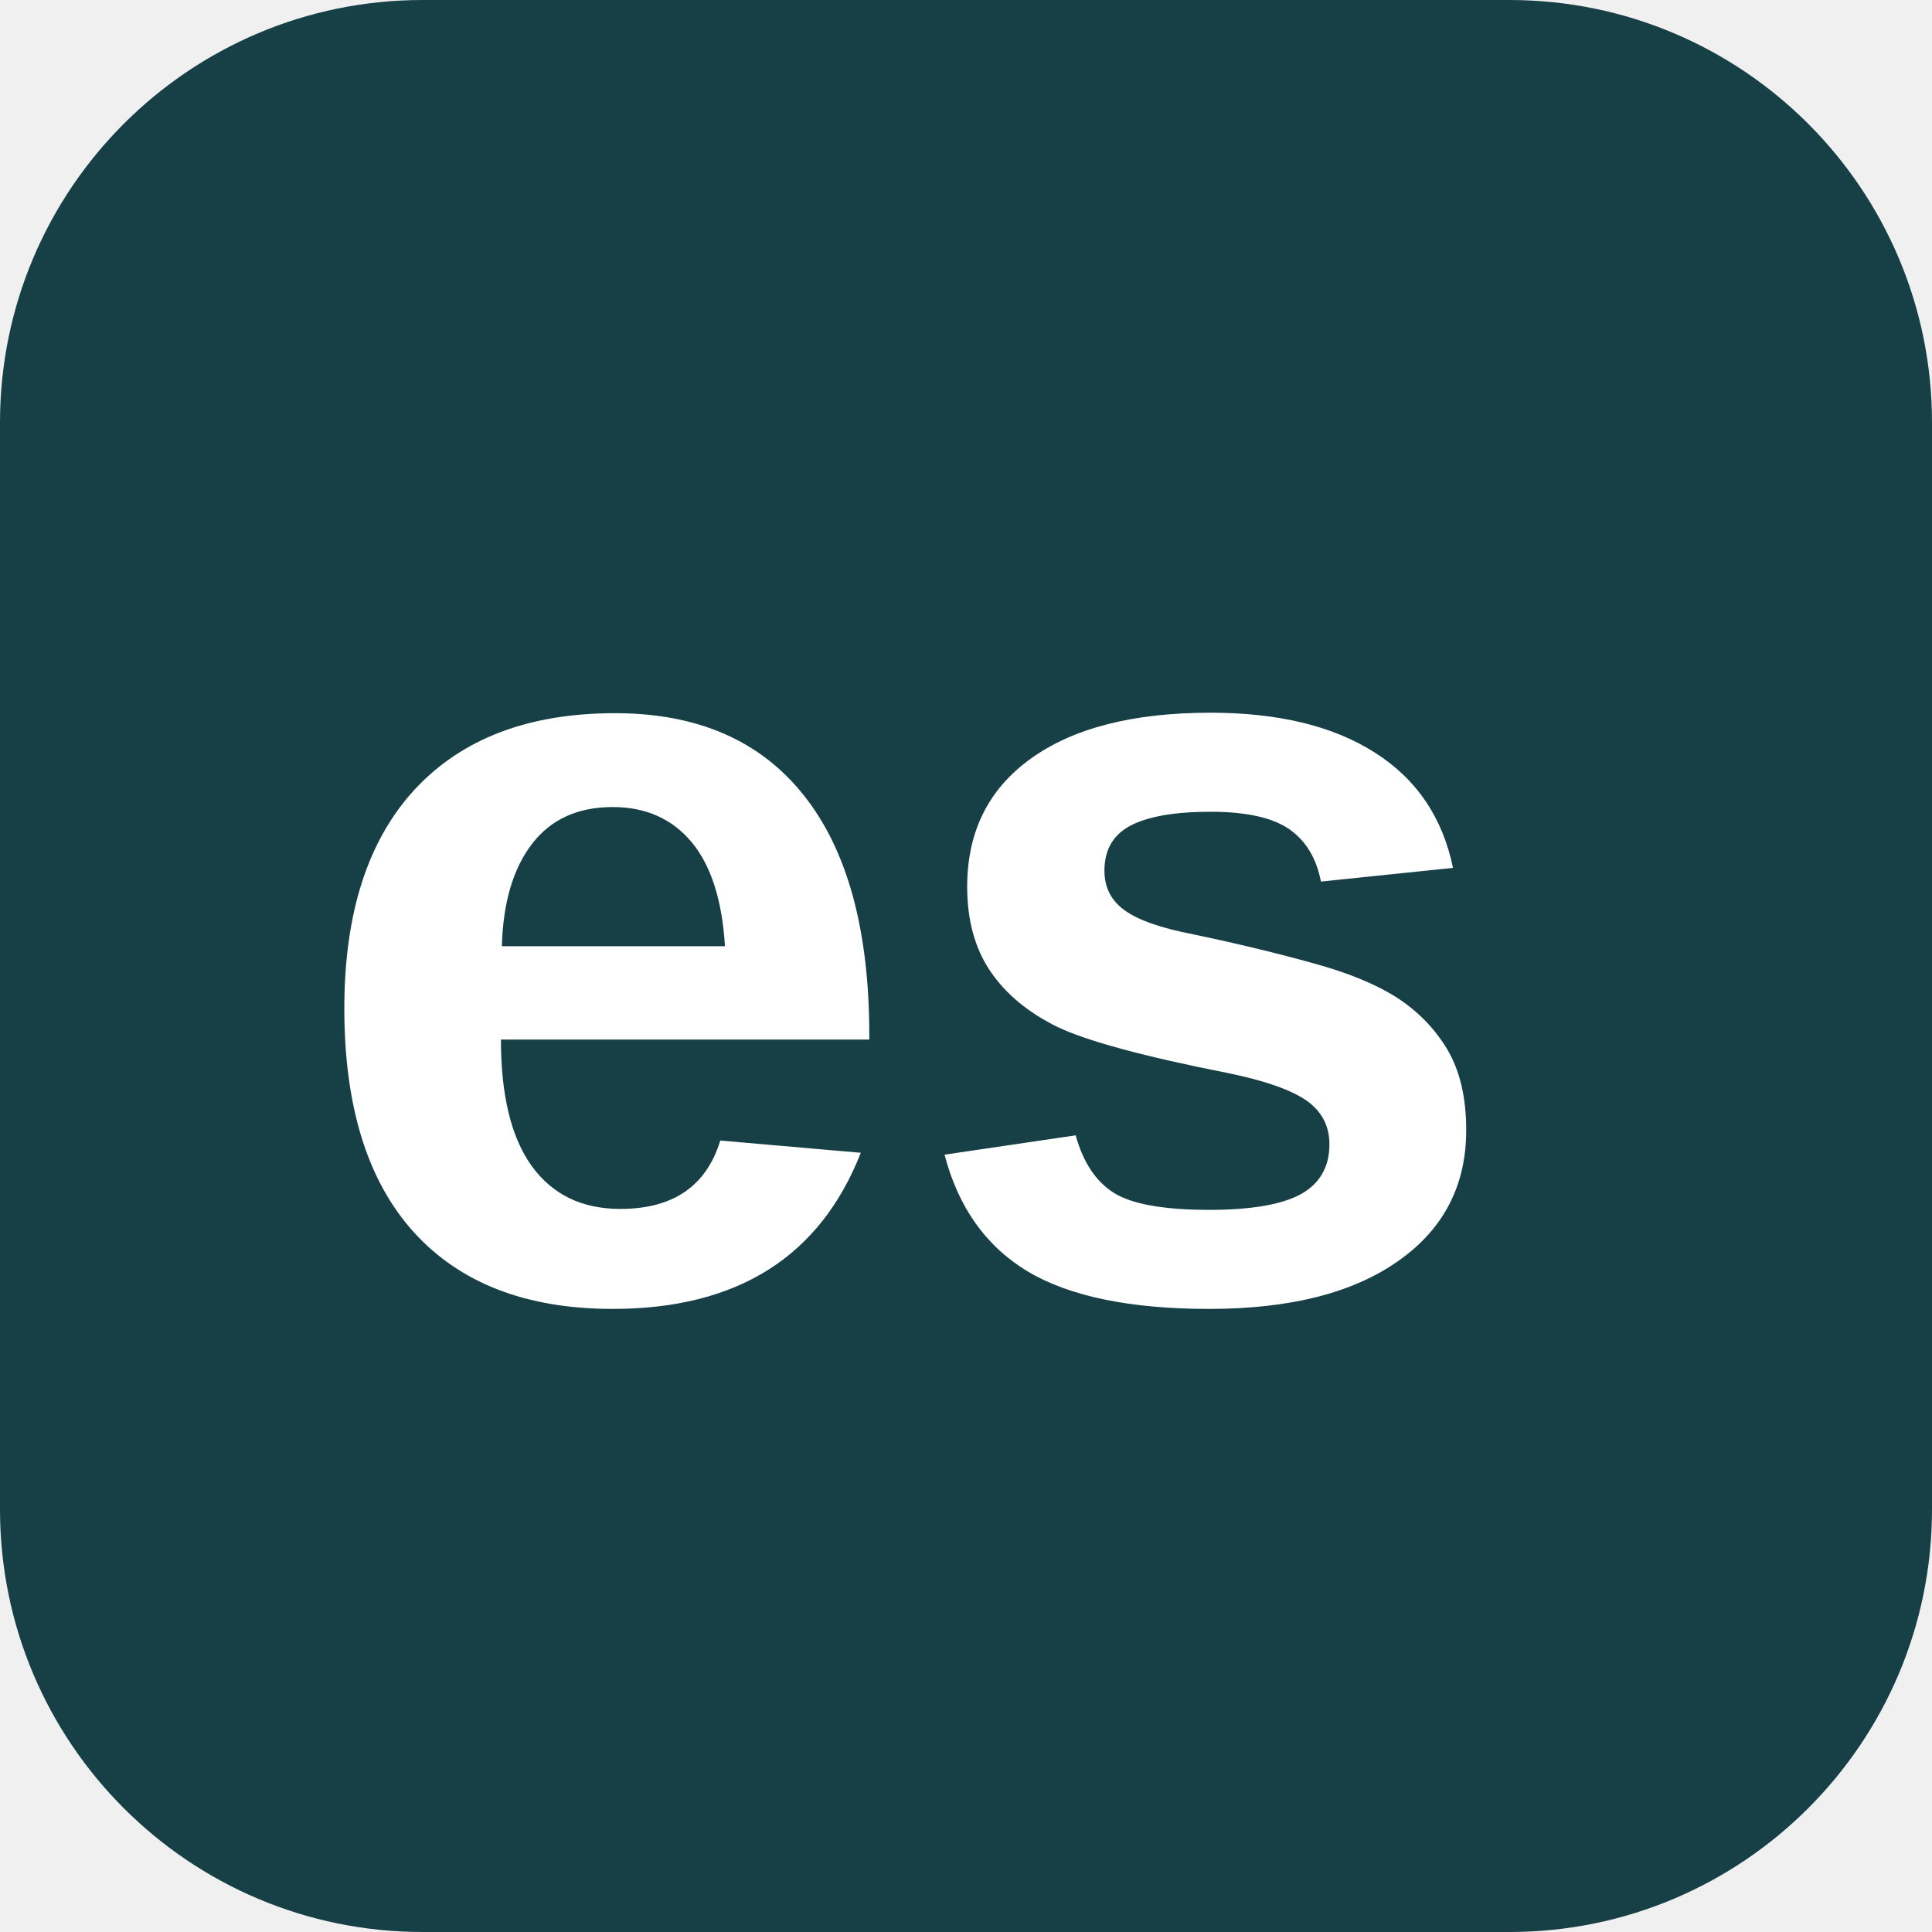
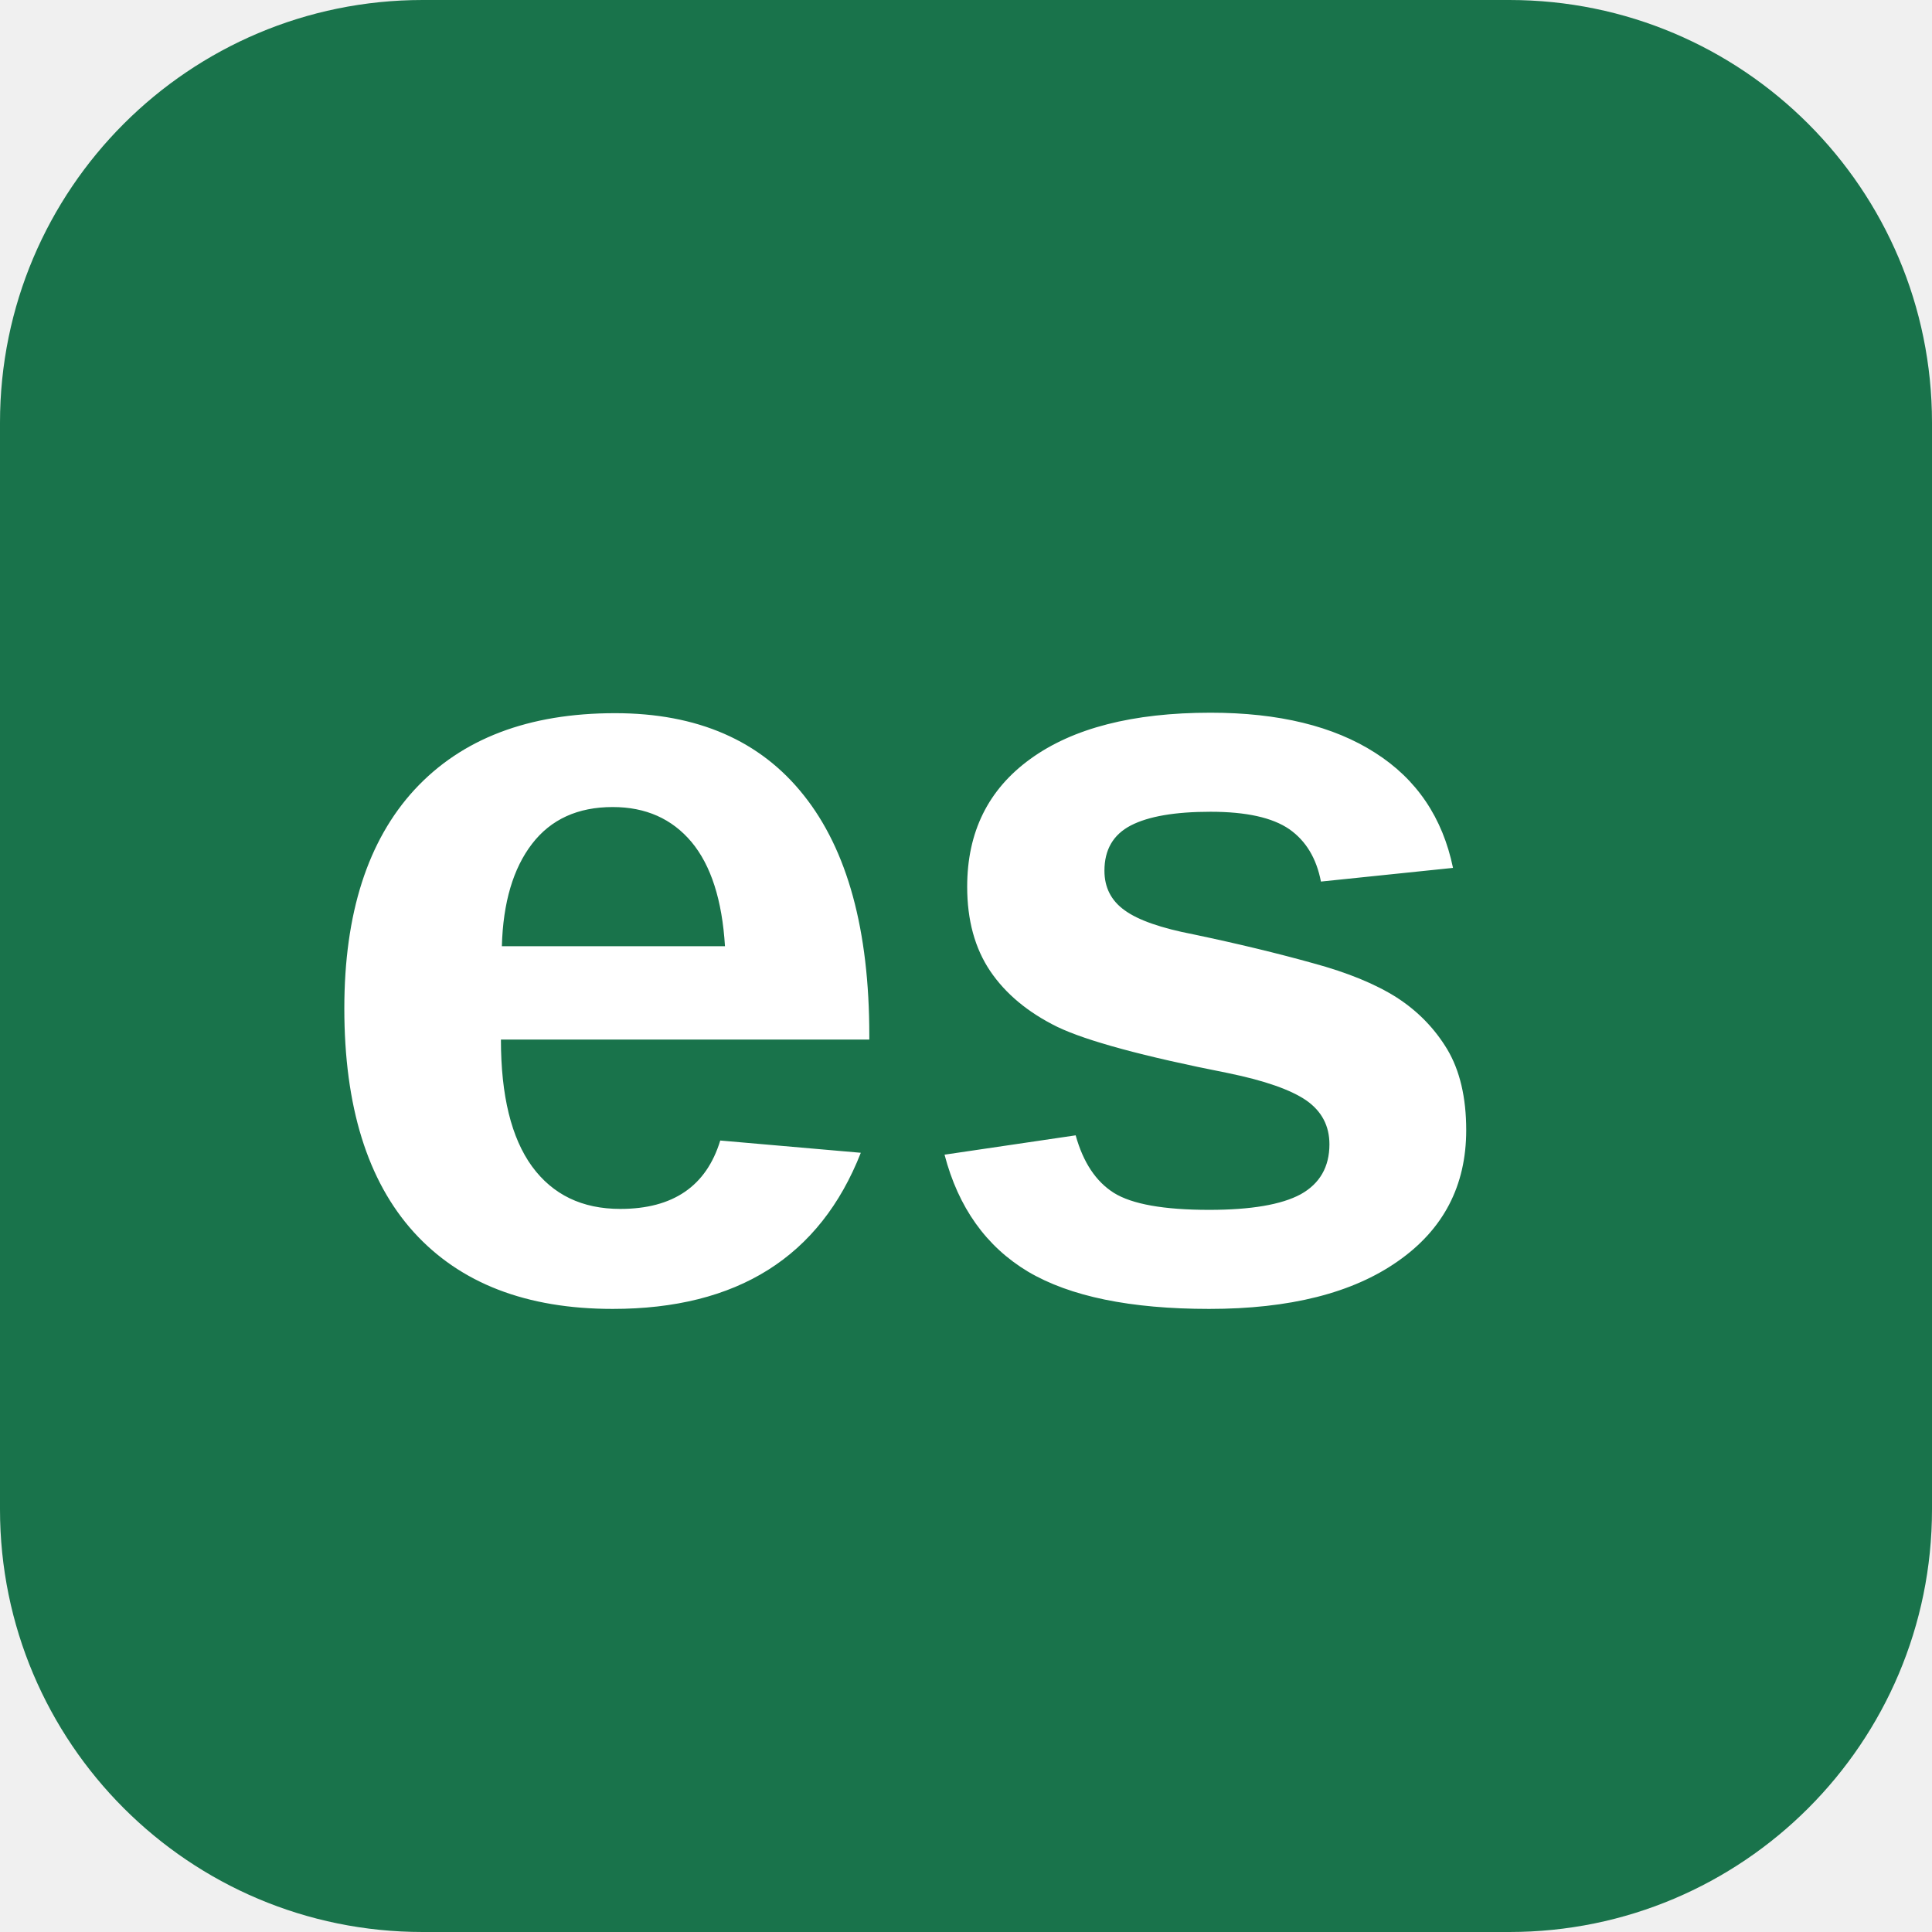
<svg xmlns="http://www.w3.org/2000/svg" viewBox="0 0 64 64">
-   <rect width="64" height="64" rx="14" fill="#163f46" />
+   <rect width="64" height="64" rx="14" fill="#19734b" />
  <text x="10" y="43" font-family="Arial,sans-serif" font-size="36" font-weight="bold" fill="#ffffff">es</text>
</svg>
